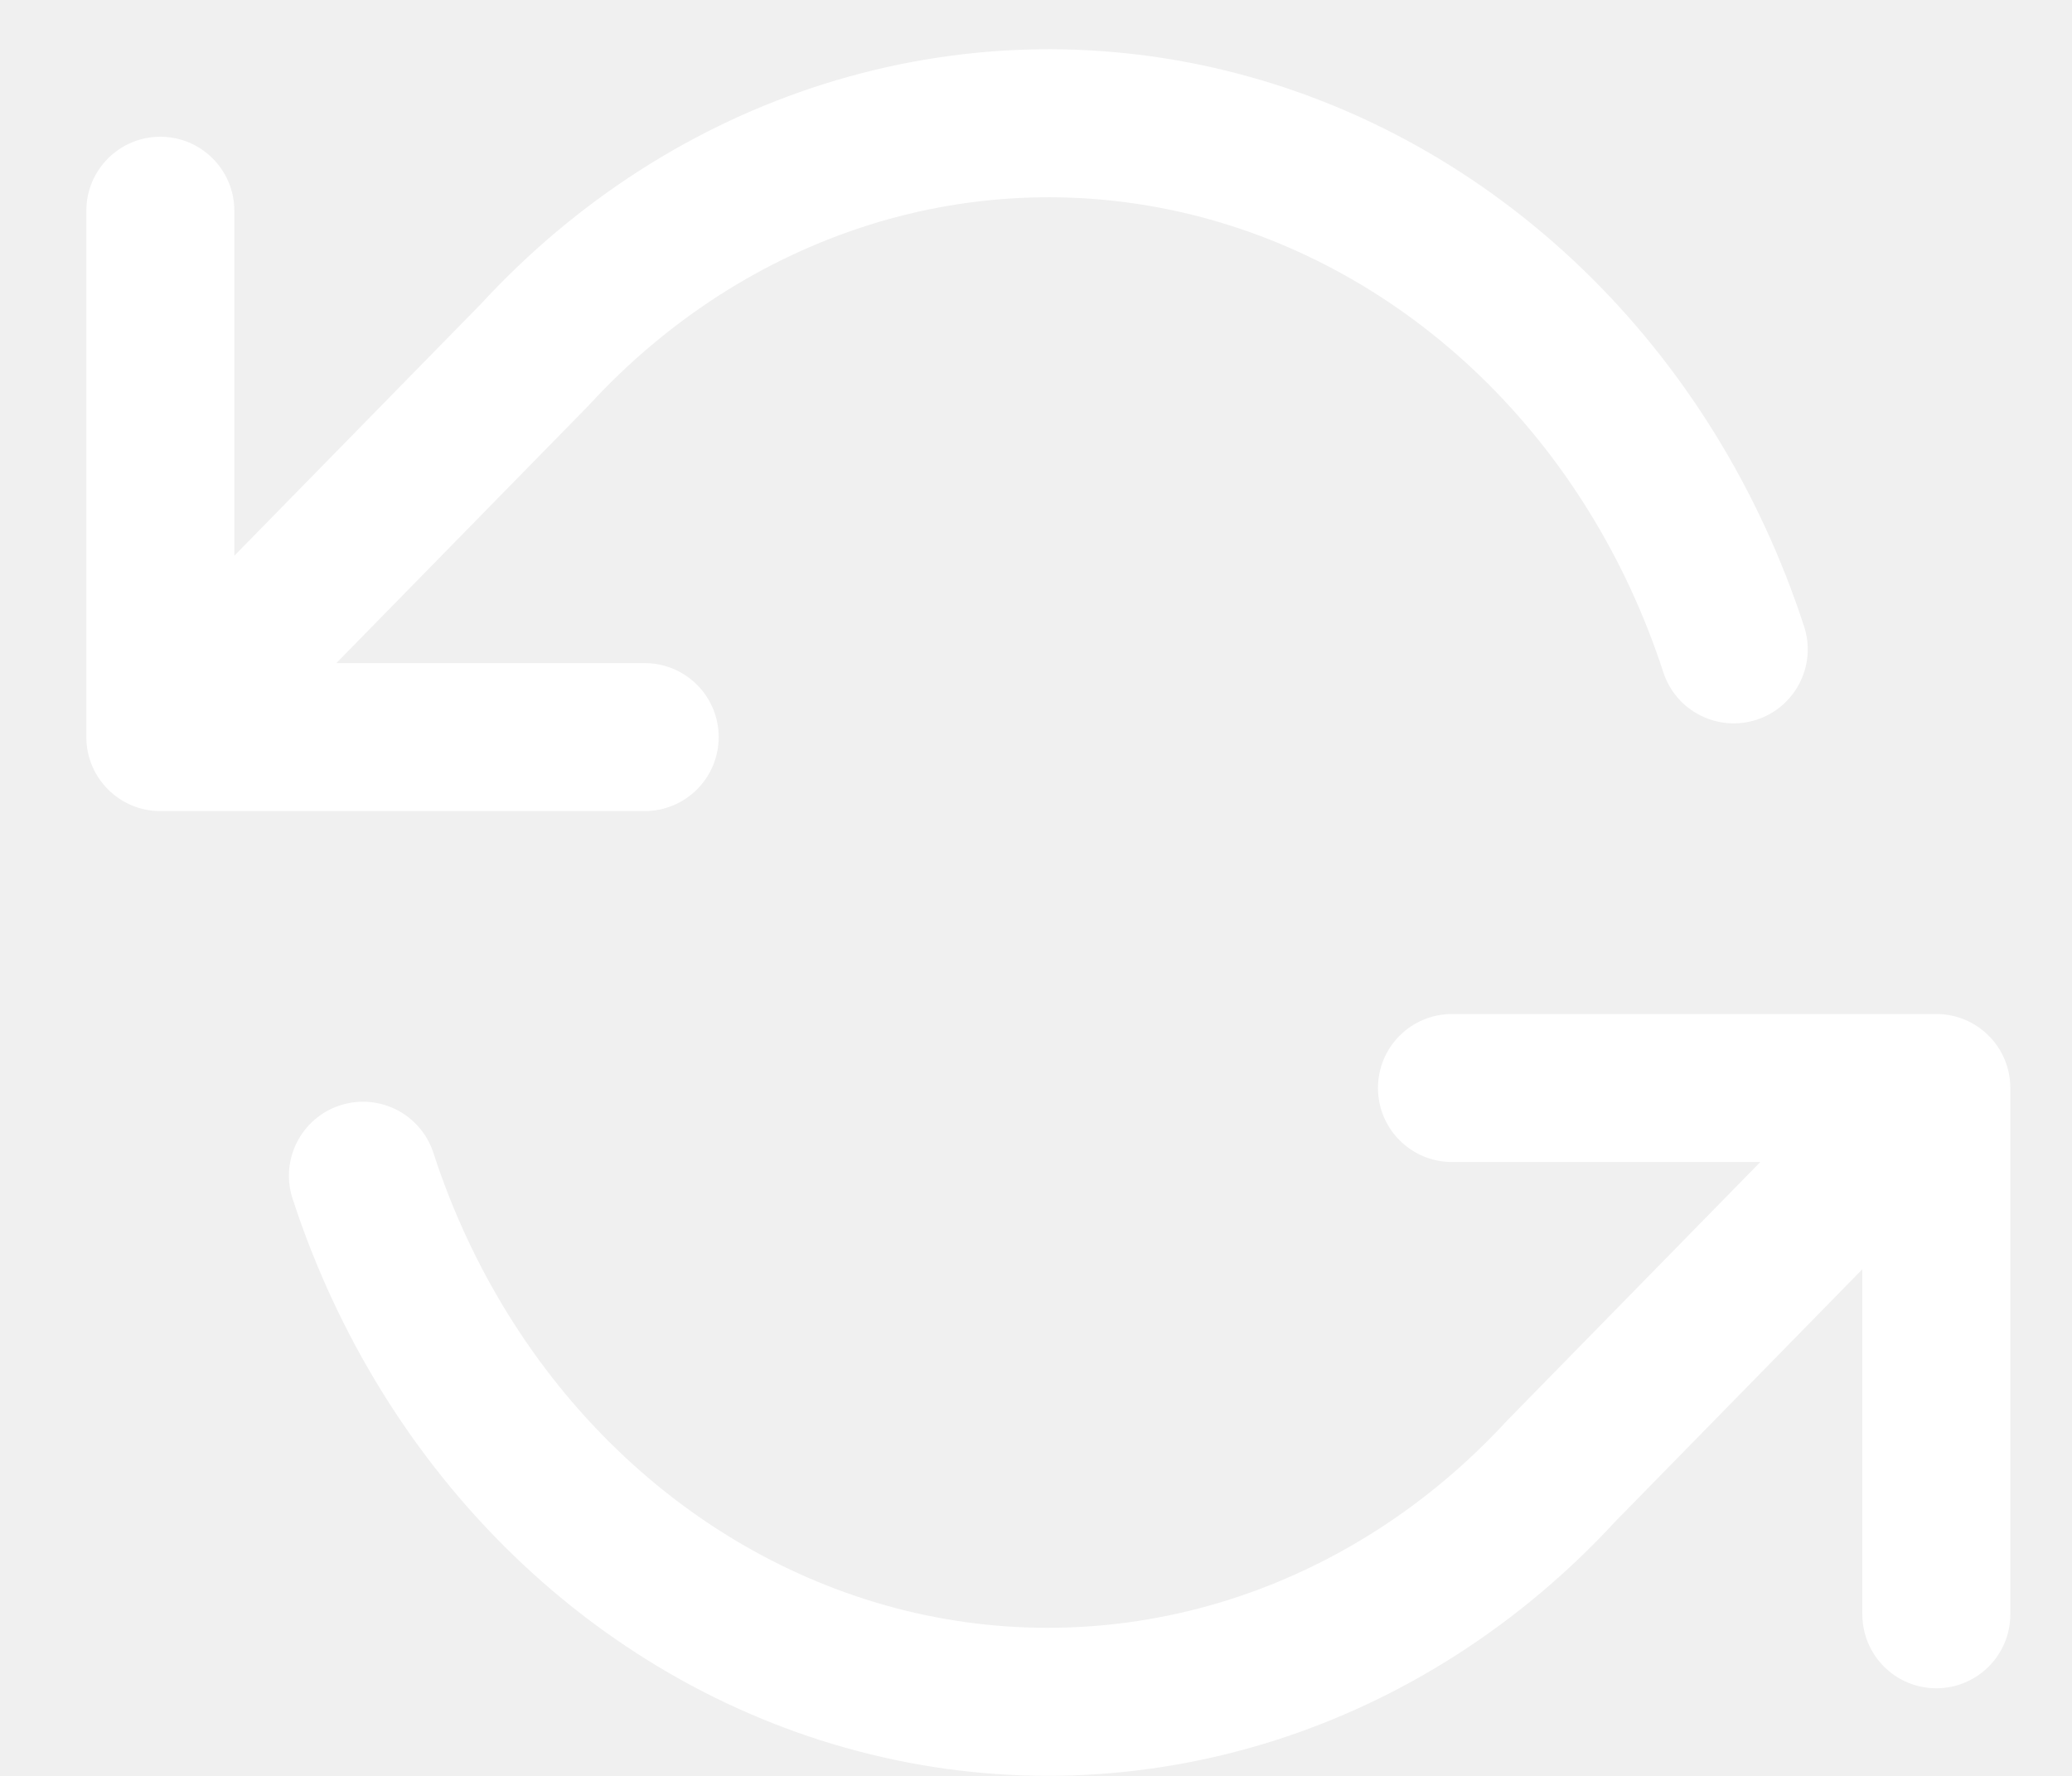
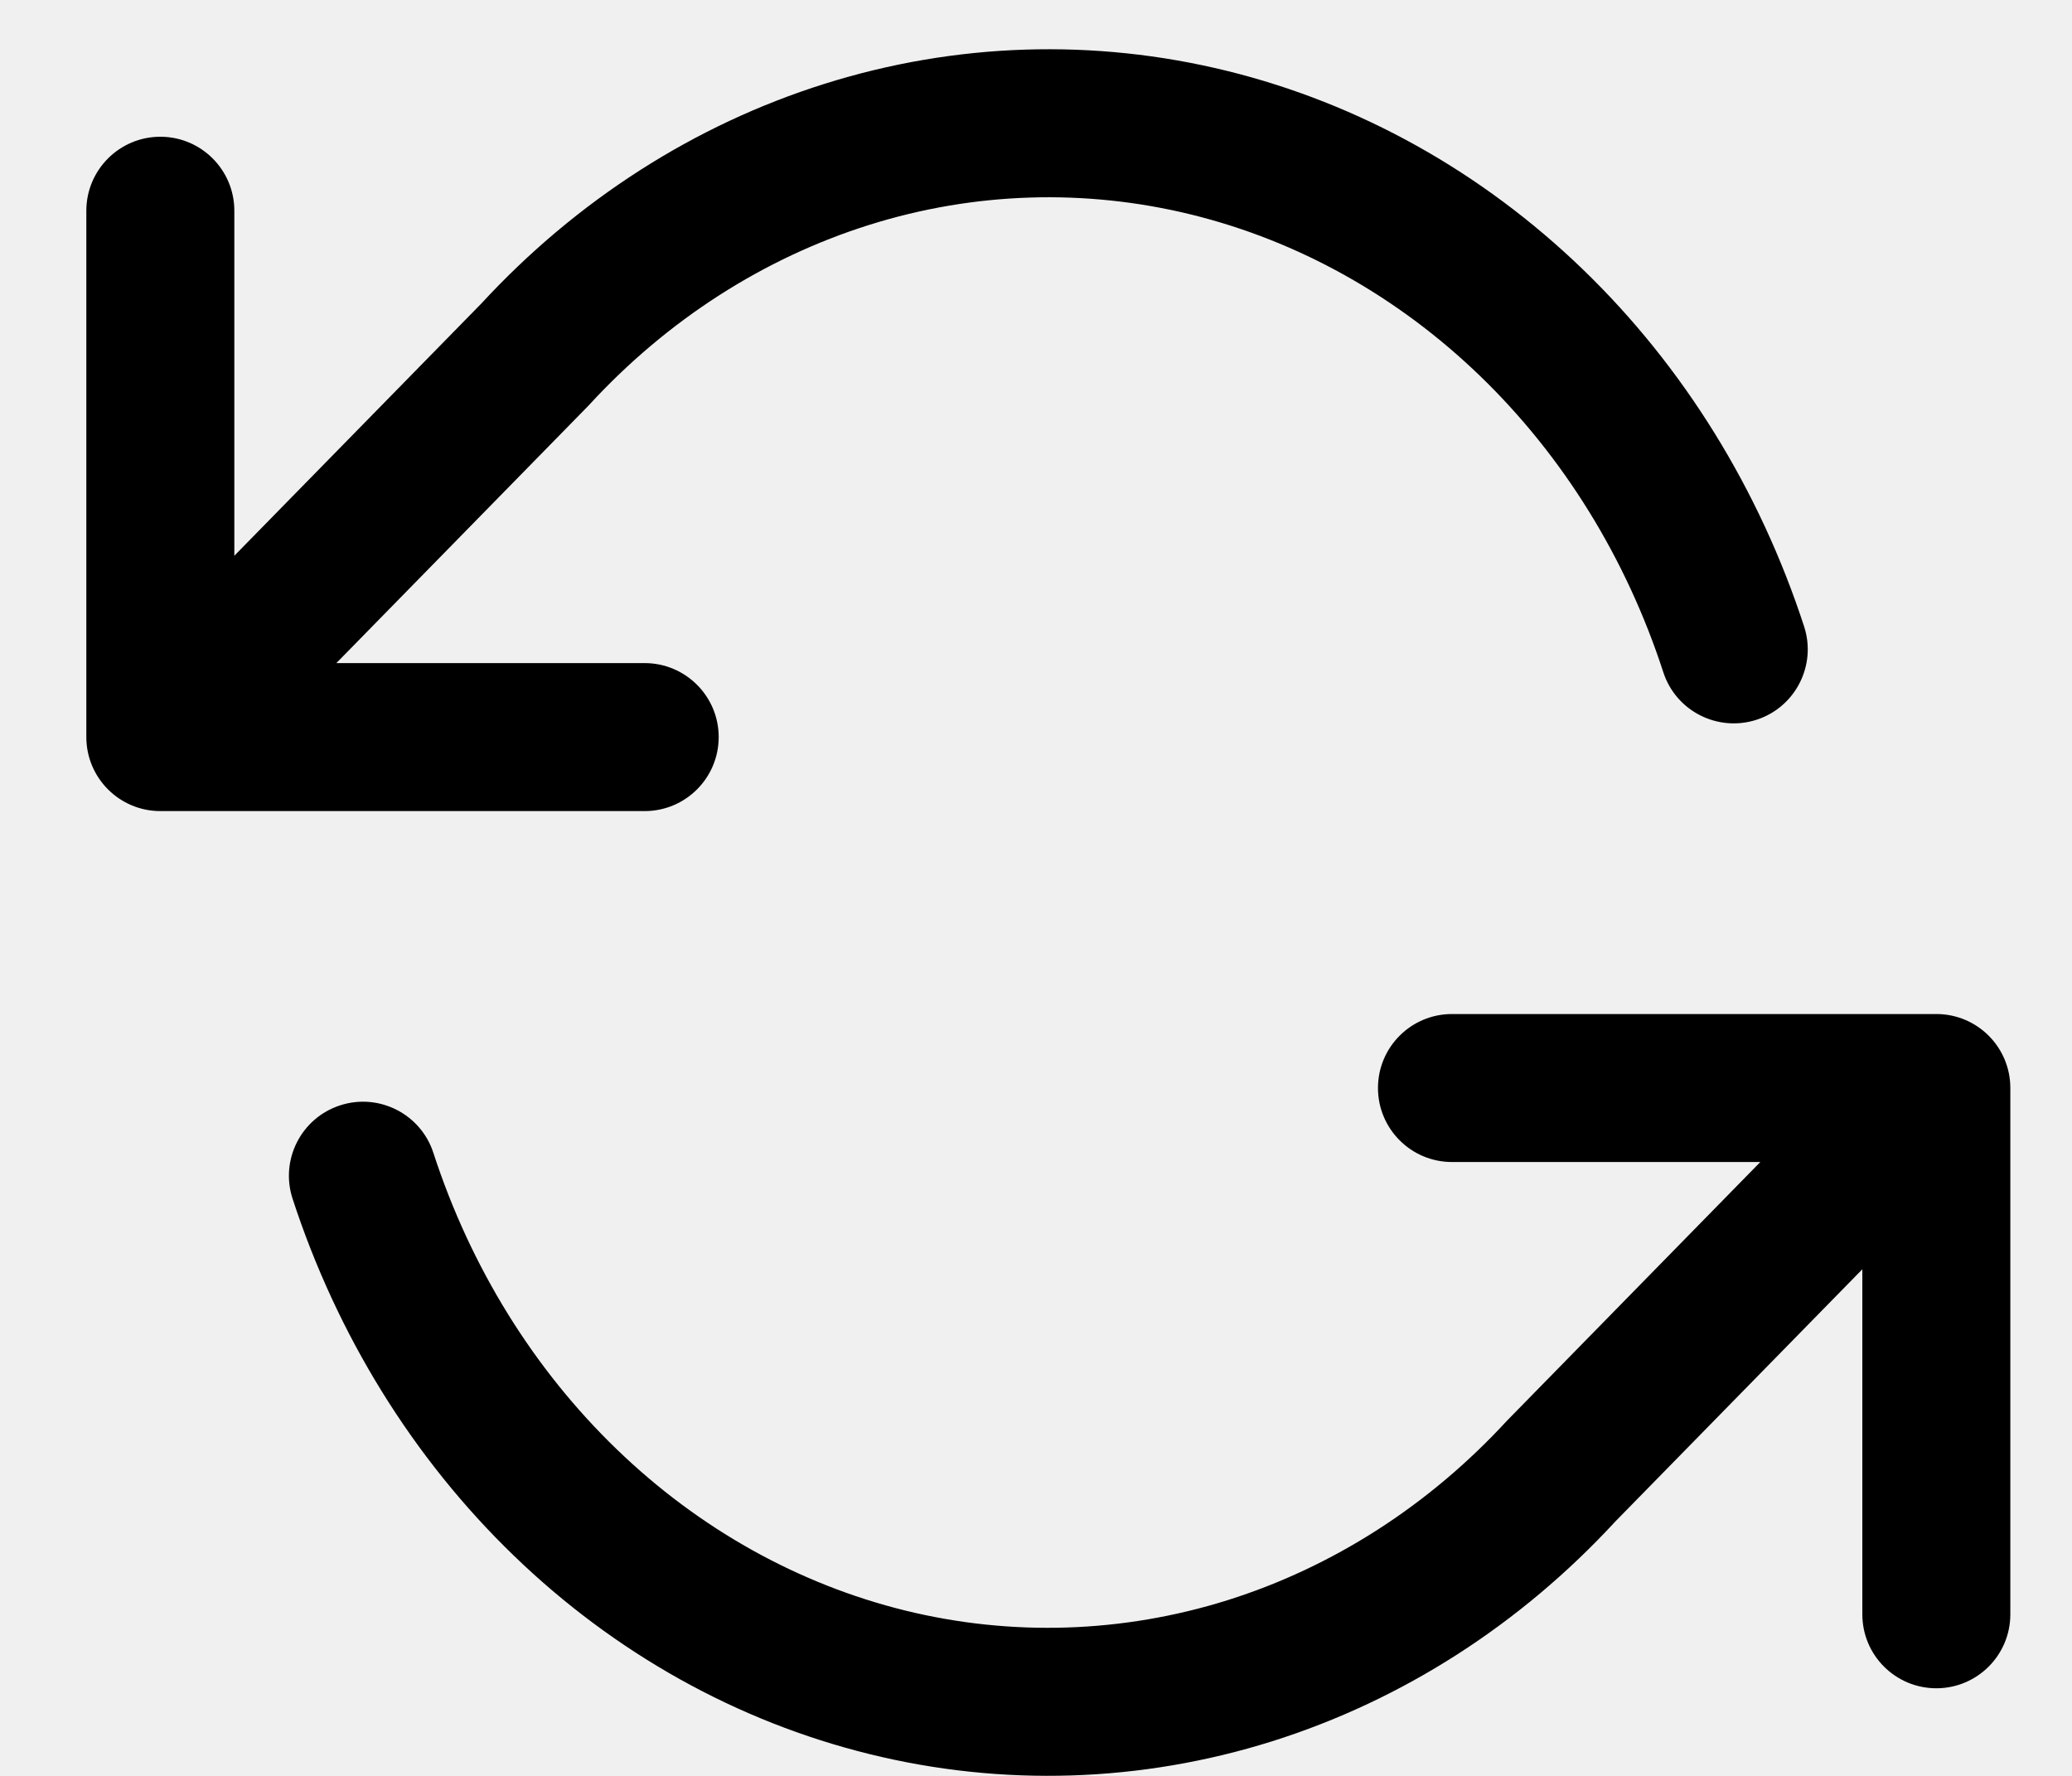
<svg xmlns="http://www.w3.org/2000/svg" width="21" height="18" viewBox="0 0 21 18" fill="none">
-   <path fill-rule="evenodd" clip-rule="evenodd" d="M8.359 0.849C9.684 0.432 11.087 0.387 12.434 0.718C13.78 1.049 15.021 1.744 16.043 2.731C17.064 3.717 17.833 4.963 18.285 6.35C18.413 6.744 18.197 7.167 17.804 7.295C17.41 7.423 16.986 7.208 16.858 6.814C16.48 5.652 15.839 4.62 15 3.81C14.162 3.001 13.155 2.441 12.075 2.175C10.996 1.91 9.873 1.945 8.808 2.28C7.744 2.615 6.767 3.239 5.973 4.102C5.968 4.108 5.963 4.114 5.957 4.119L3.409 6.721H6.534C6.948 6.721 7.284 7.057 7.284 7.471C7.284 7.885 6.948 8.221 6.534 8.221H1.625C1.211 8.221 0.875 7.885 0.875 7.471V2.136C0.875 1.722 1.211 1.386 1.625 1.386C2.039 1.386 2.375 1.722 2.375 2.136V5.633L4.877 3.078C5.841 2.033 7.037 1.264 8.359 0.849ZM13.966 11.028C13.966 10.613 14.302 10.278 14.716 10.278H19.625C20.039 10.278 20.375 10.613 20.375 11.028V16.362C20.375 16.777 20.039 17.112 19.625 17.112C19.211 17.112 18.875 16.777 18.875 16.362V12.865L16.372 15.421C15.409 16.465 14.213 17.234 12.891 17.65C11.566 18.066 10.163 18.112 8.816 17.78C7.47 17.449 6.229 16.755 5.208 15.768C4.186 14.781 3.417 13.535 2.965 12.149C2.837 11.755 3.053 11.332 3.446 11.204C3.84 11.075 4.264 11.291 4.392 11.684C4.77 12.847 5.411 13.879 6.25 14.689C7.087 15.498 8.095 16.058 9.174 16.324C10.254 16.589 11.377 16.553 12.442 16.219C13.506 15.884 14.483 15.26 15.277 14.396C15.282 14.391 15.287 14.385 15.293 14.38L17.841 11.778H14.716C14.302 11.778 13.966 11.442 13.966 11.028Z" fill="white" />
+   <path fill-rule="evenodd" clip-rule="evenodd" d="M8.359 0.849C9.684 0.432 11.087 0.387 12.434 0.718C13.78 1.049 15.021 1.744 16.043 2.731C17.064 3.717 17.833 4.963 18.285 6.35C18.413 6.744 18.197 7.167 17.804 7.295C17.41 7.423 16.986 7.208 16.858 6.814C16.48 5.652 15.839 4.62 15 3.81C14.162 3.001 13.155 2.441 12.075 2.175C10.996 1.91 9.873 1.945 8.808 2.28C7.744 2.615 6.767 3.239 5.973 4.102C5.968 4.108 5.963 4.114 5.957 4.119L3.409 6.721H6.534C6.948 6.721 7.284 7.057 7.284 7.471C7.284 7.885 6.948 8.221 6.534 8.221H1.625C1.211 8.221 0.875 7.885 0.875 7.471V2.136C0.875 1.722 1.211 1.386 1.625 1.386C2.039 1.386 2.375 1.722 2.375 2.136V5.633L4.877 3.078C5.841 2.033 7.037 1.264 8.359 0.849ZM13.966 11.028C13.966 10.613 14.302 10.278 14.716 10.278H19.625C20.039 10.278 20.375 10.613 20.375 11.028V16.362C20.375 16.777 20.039 17.112 19.625 17.112C19.211 17.112 18.875 16.777 18.875 16.362V12.865L16.372 15.421C15.409 16.465 14.213 17.234 12.891 17.65C11.566 18.066 10.163 18.112 8.816 17.78C7.47 17.449 6.229 16.755 5.208 15.768C4.186 14.781 3.417 13.535 2.965 12.149C2.837 11.755 3.053 11.332 3.446 11.204C3.84 11.075 4.264 11.291 4.392 11.684C4.77 12.847 5.411 13.879 6.25 14.689C7.087 15.498 8.095 16.058 9.174 16.324C10.254 16.589 11.377 16.553 12.442 16.219C13.506 15.884 14.483 15.26 15.277 14.396C15.282 14.391 15.287 14.385 15.293 14.38L17.841 11.778H14.716C14.302 11.778 13.966 11.442 13.966 11.028Z" fill="currentColor" />
</svg>
